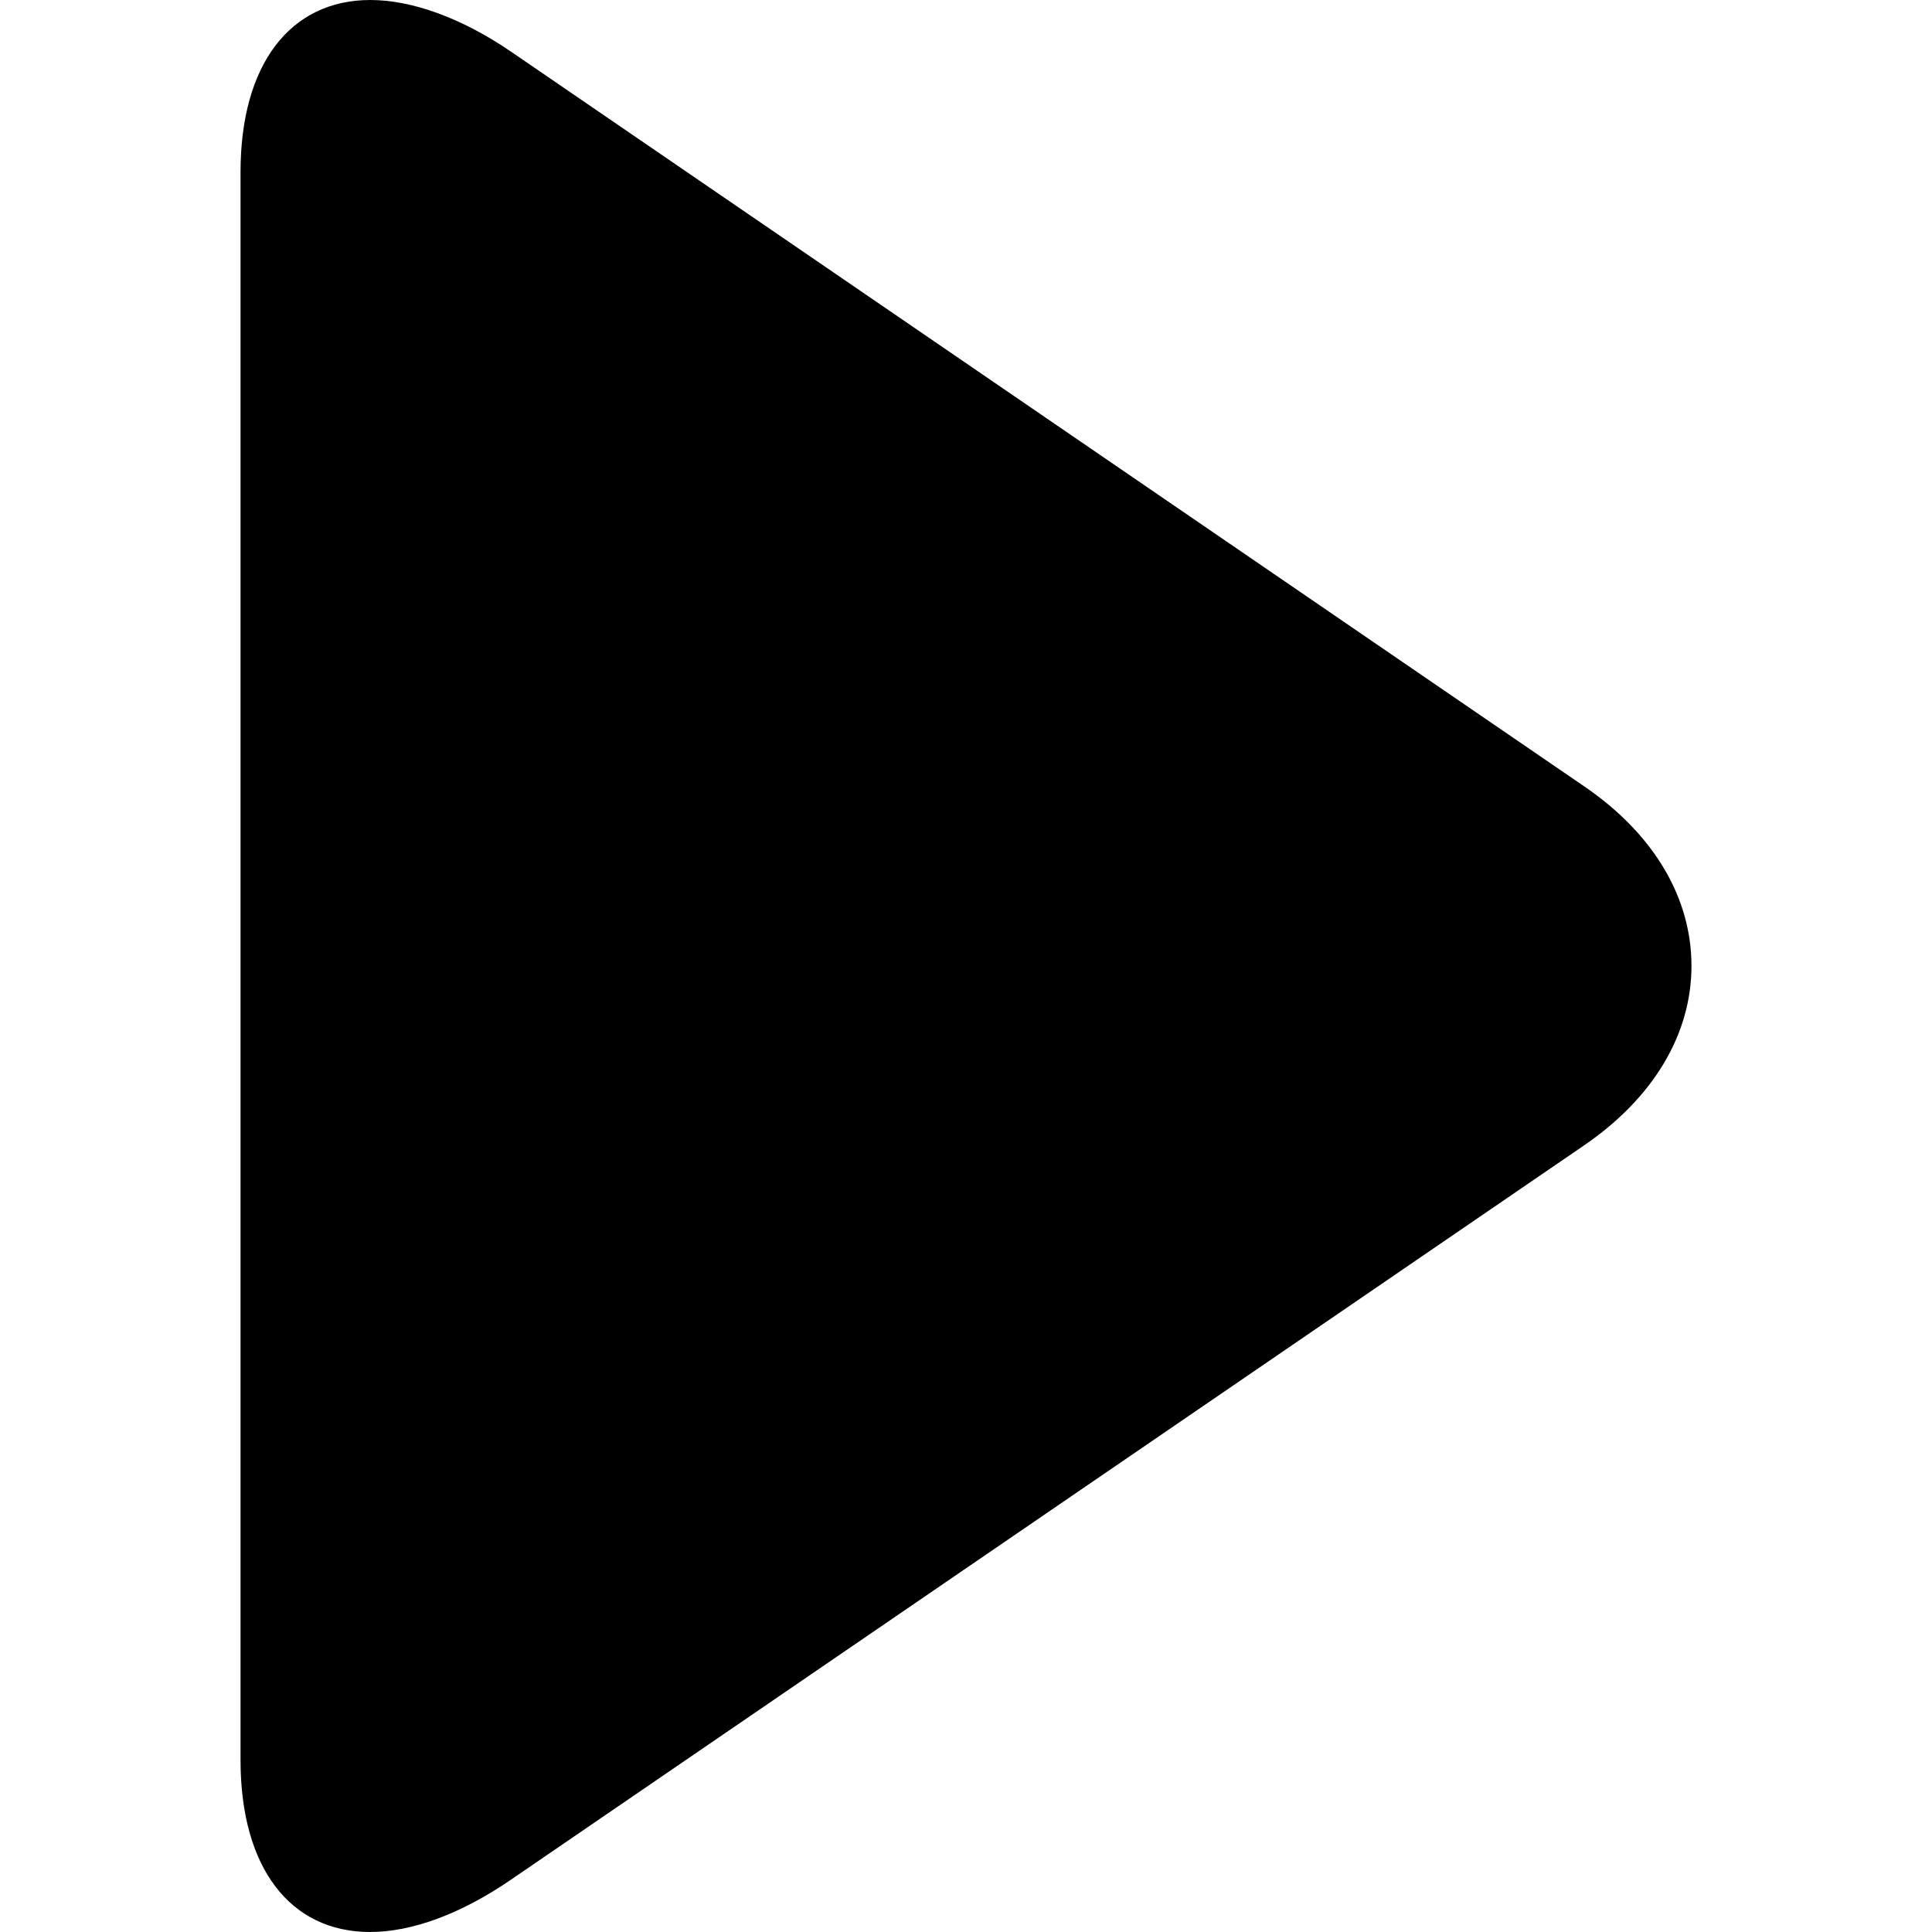
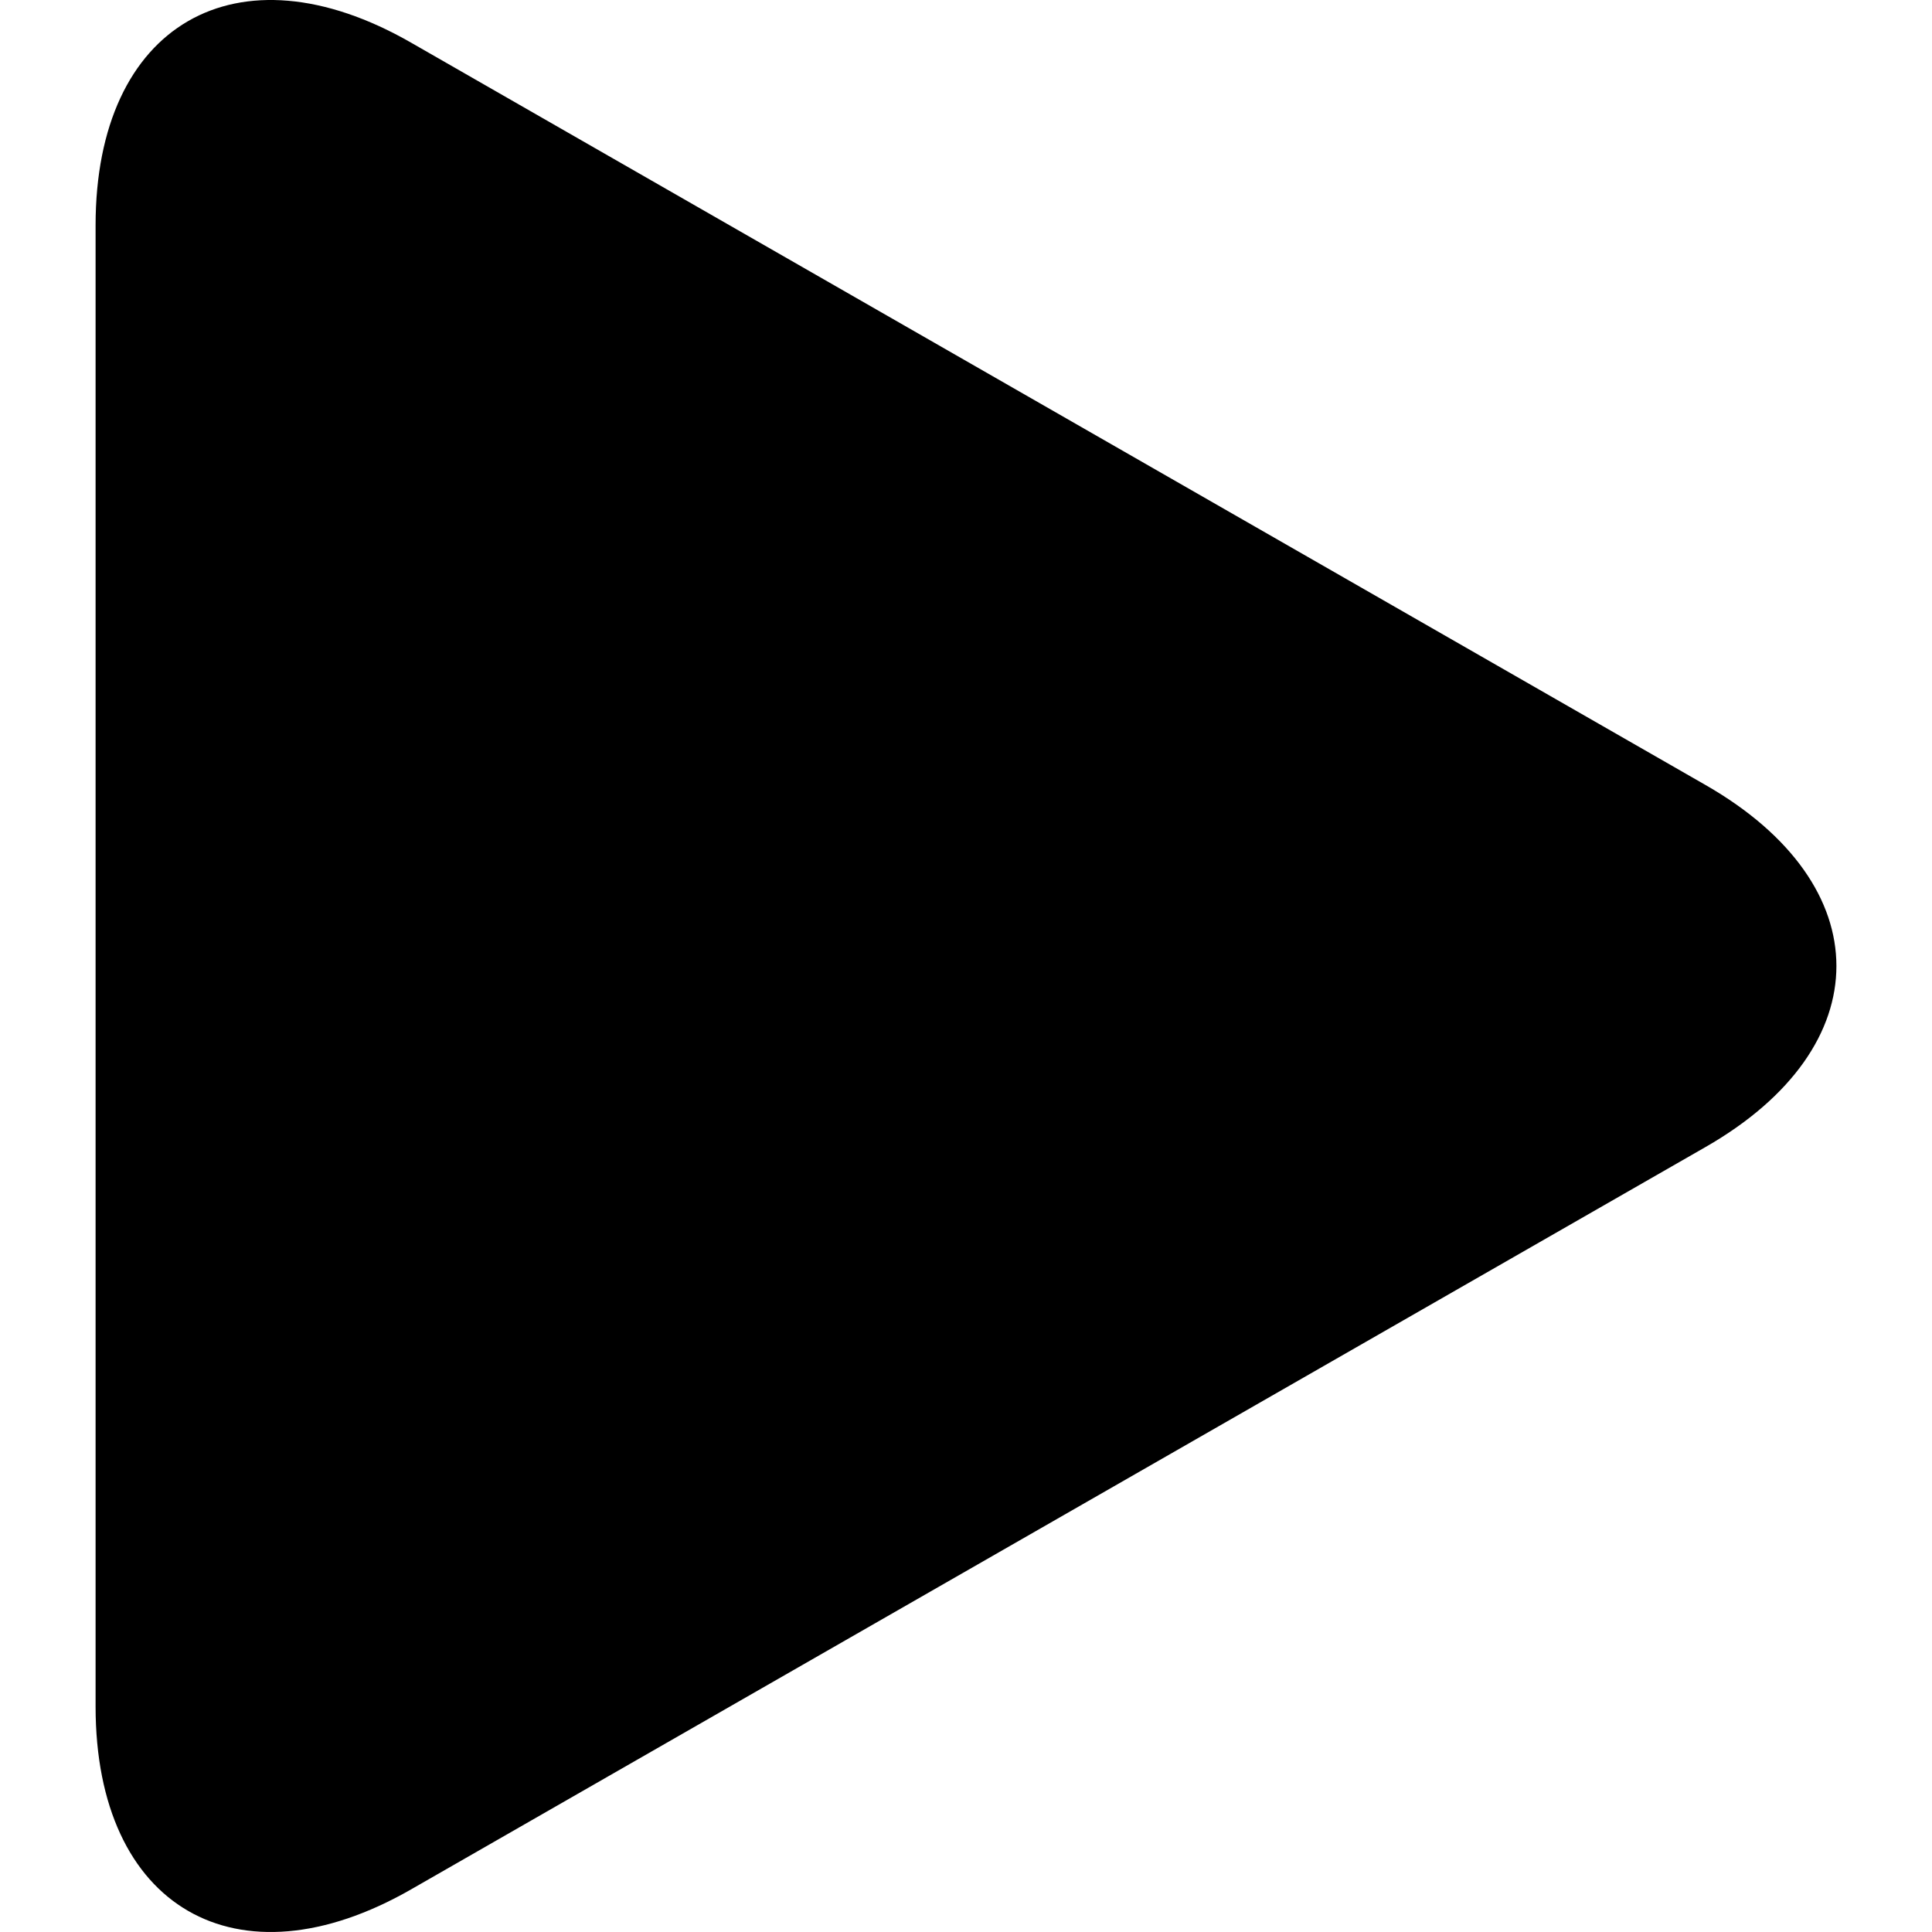
- <svg xmlns="http://www.w3.org/2000/svg" version="1.1" id="Layer_1" x="0px" y="0px" viewBox="0 0 494.148 494.148" style="enable-background:new 0 0 494.148 494.148;" xml:space="preserve">
+ <svg xmlns="http://www.w3.org/2000/svg" version="1.1" id="Capa_1" x="0px" y="0px" width="163.861px" height="163.861px" viewBox="0 0 163.861 163.861" style="enable-background:new 0 0 163.861 163.861;" xml:space="preserve">
  <g>
-     <g>
-       <path d="M405.284,201.188L130.804,13.28C118.128,4.596,105.356,0,94.74,0C74.216,0,61.52,16.472,61.52,44.044v406.124    c0,27.54,12.68,43.98,33.156,43.98c10.632,0,23.2-4.6,35.904-13.308l274.608-187.904c17.66-12.104,27.44-28.392,27.44-45.884    C432.632,229.572,422.964,213.288,405.284,201.188z" />
-     </g>
+     <path d="M34.857,3.613C20.084-4.861,8.107,2.081,8.107,19.106v125.637c0,17.042,11.977,23.975,26.75,15.509L144.67,97.275   c14.778-8.477,14.778-22.211,0-30.686L34.857,3.613z" />
  </g>
  <g>
</g>
  <g>
</g>
  <g>
</g>
  <g>
</g>
  <g>
</g>
  <g>
</g>
  <g>
</g>
  <g>
</g>
  <g>
</g>
  <g>
</g>
  <g>
</g>
  <g>
</g>
  <g>
</g>
  <g>
</g>
  <g>
</g>
</svg>
